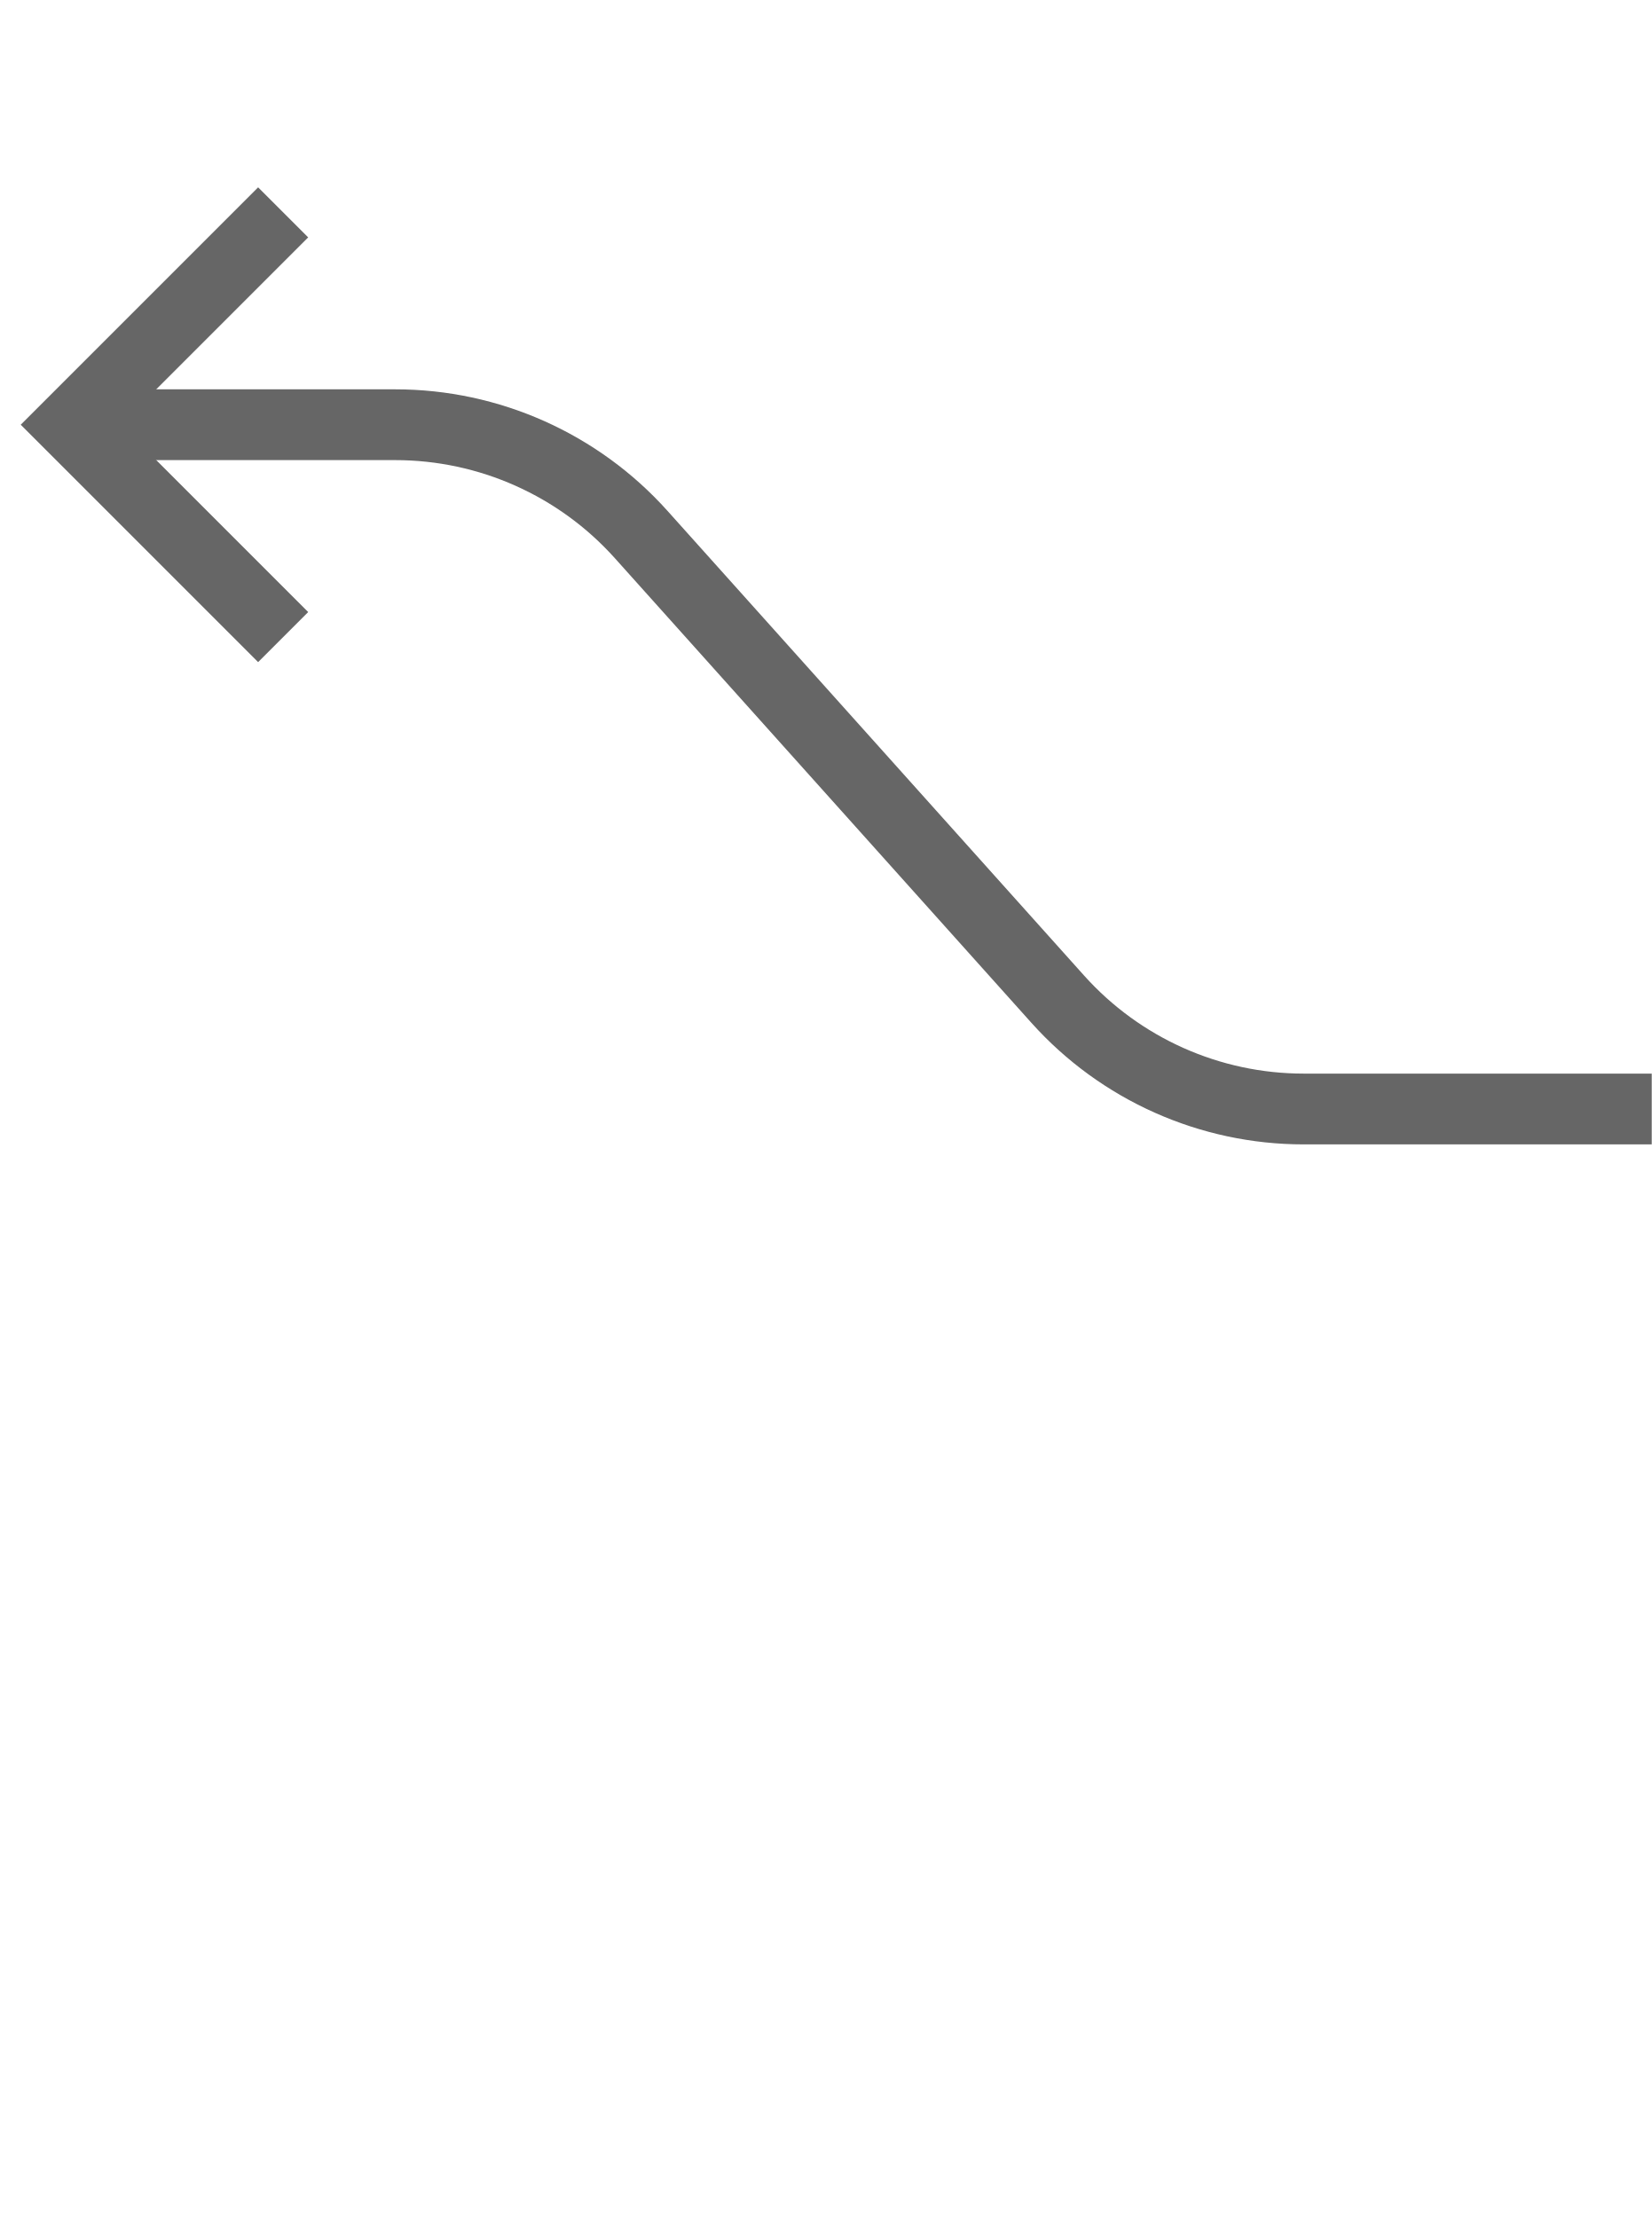
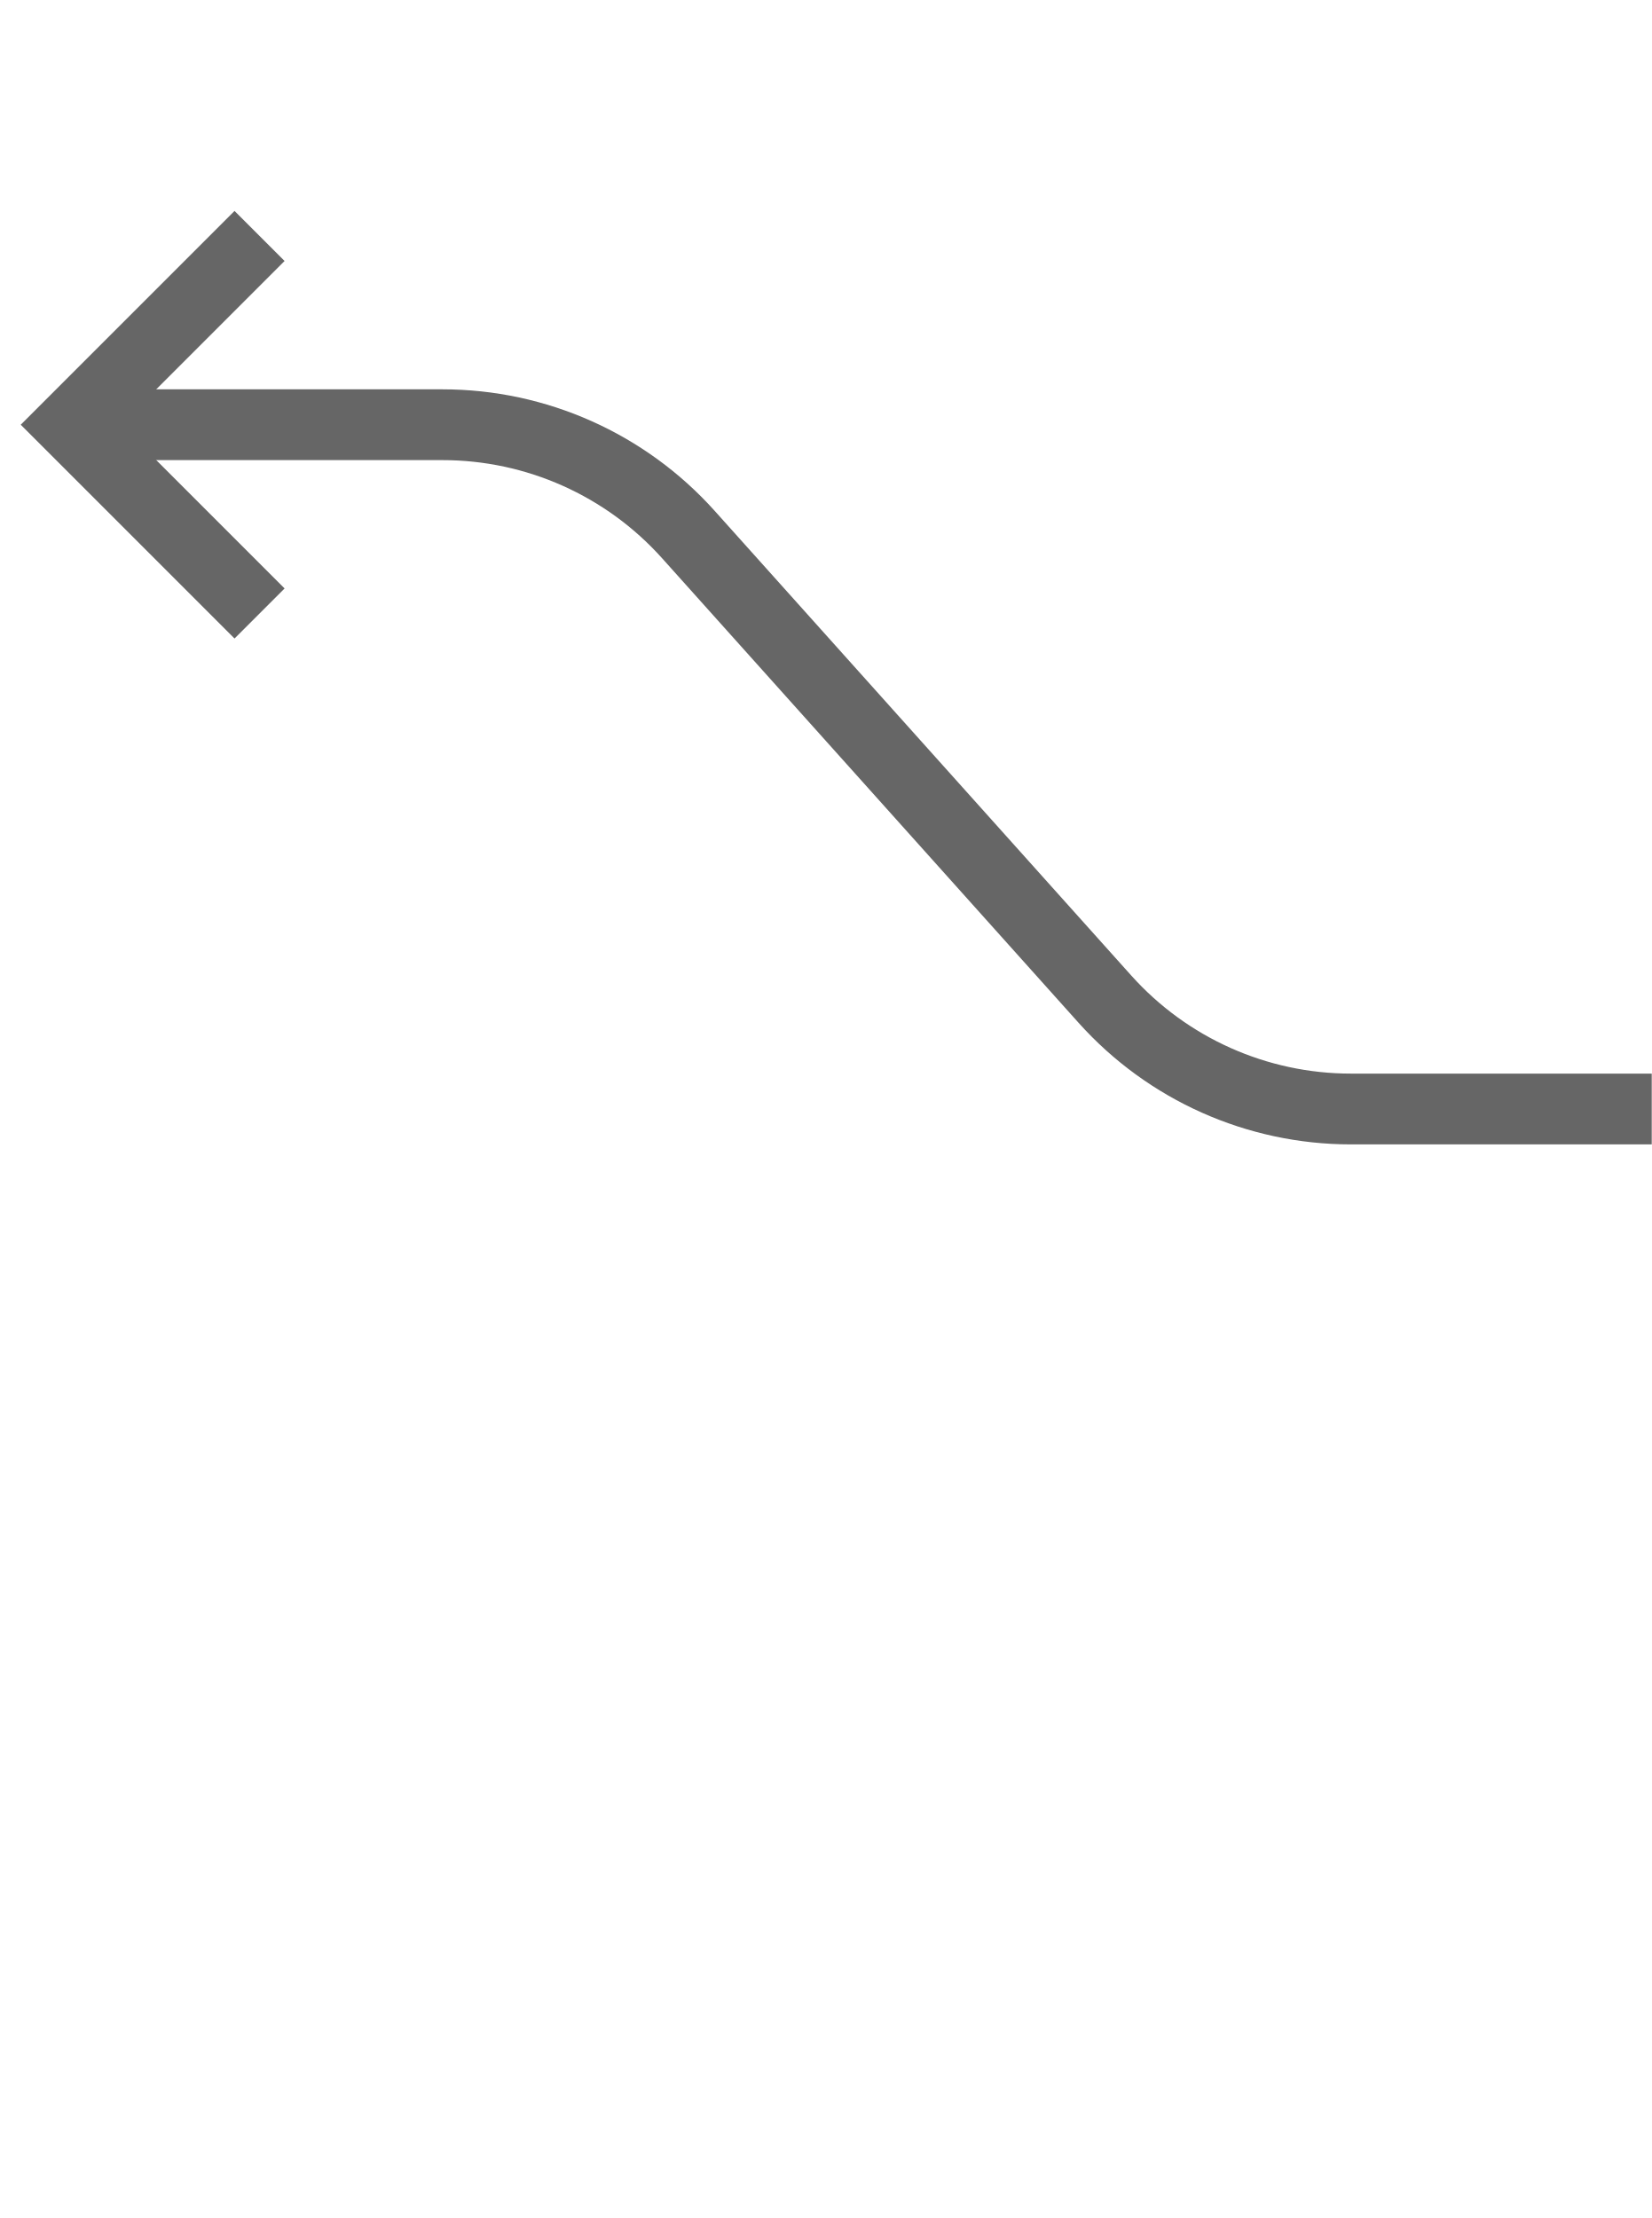
<svg xmlns="http://www.w3.org/2000/svg" width="70" height="94" viewBox="0 0 70 94">
-   <path d="M70,47H55.251a14,14,0,0,1-10.424-4.654L27.173,22.654A14,14,0,0,0,16.749,18H5" fill="none" stroke="#666" stroke-miterlimit="10" stroke-width="3" />
-   <polyline points="12 9 3 18 12 27" fill="none" stroke="#666" stroke-miterlimit="10" stroke-width="3" />
+   <path d="M70,47H57.251a14,14,0,0,1-10.424-4.654L29.173,22.654A14,14,0,0,0,18.749,18H5" fill="none" stroke="#666" stroke-miterlimit="10" stroke-width="3" />
+   <polyline points="11 10 3 18 11 26" fill="none" stroke="#666" stroke-miterlimit="10" stroke-width="3" />
</svg>
